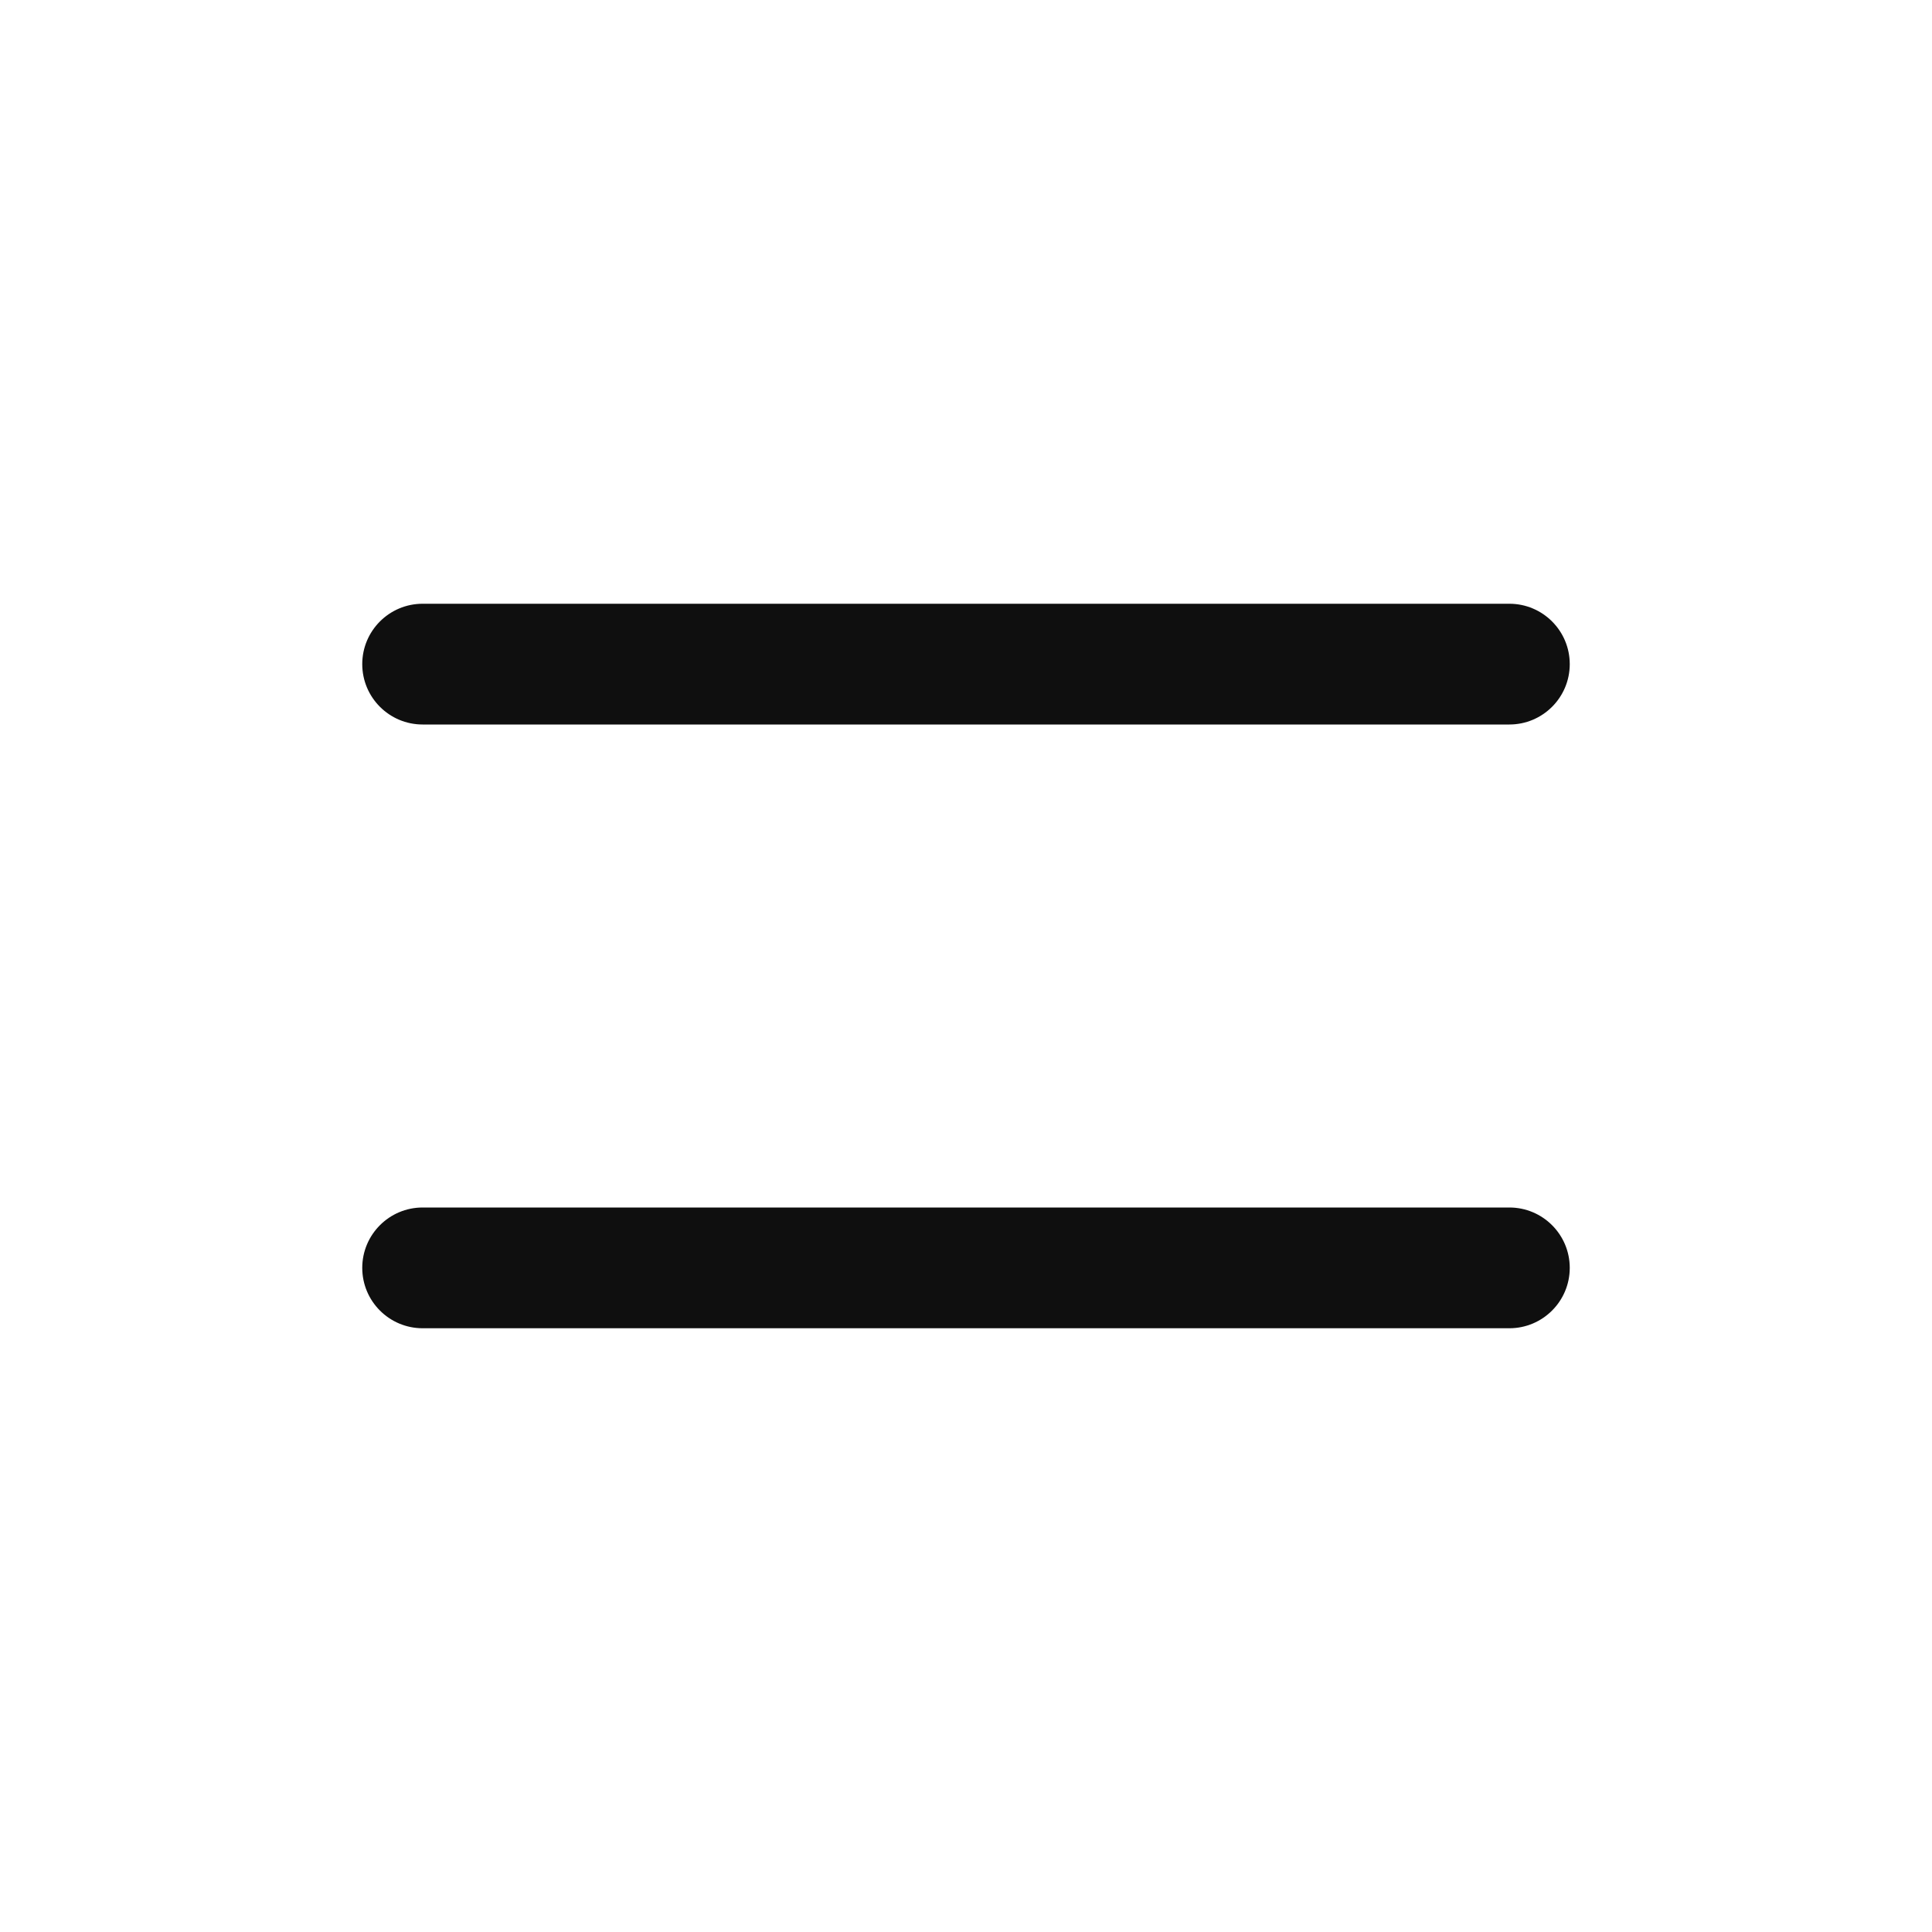
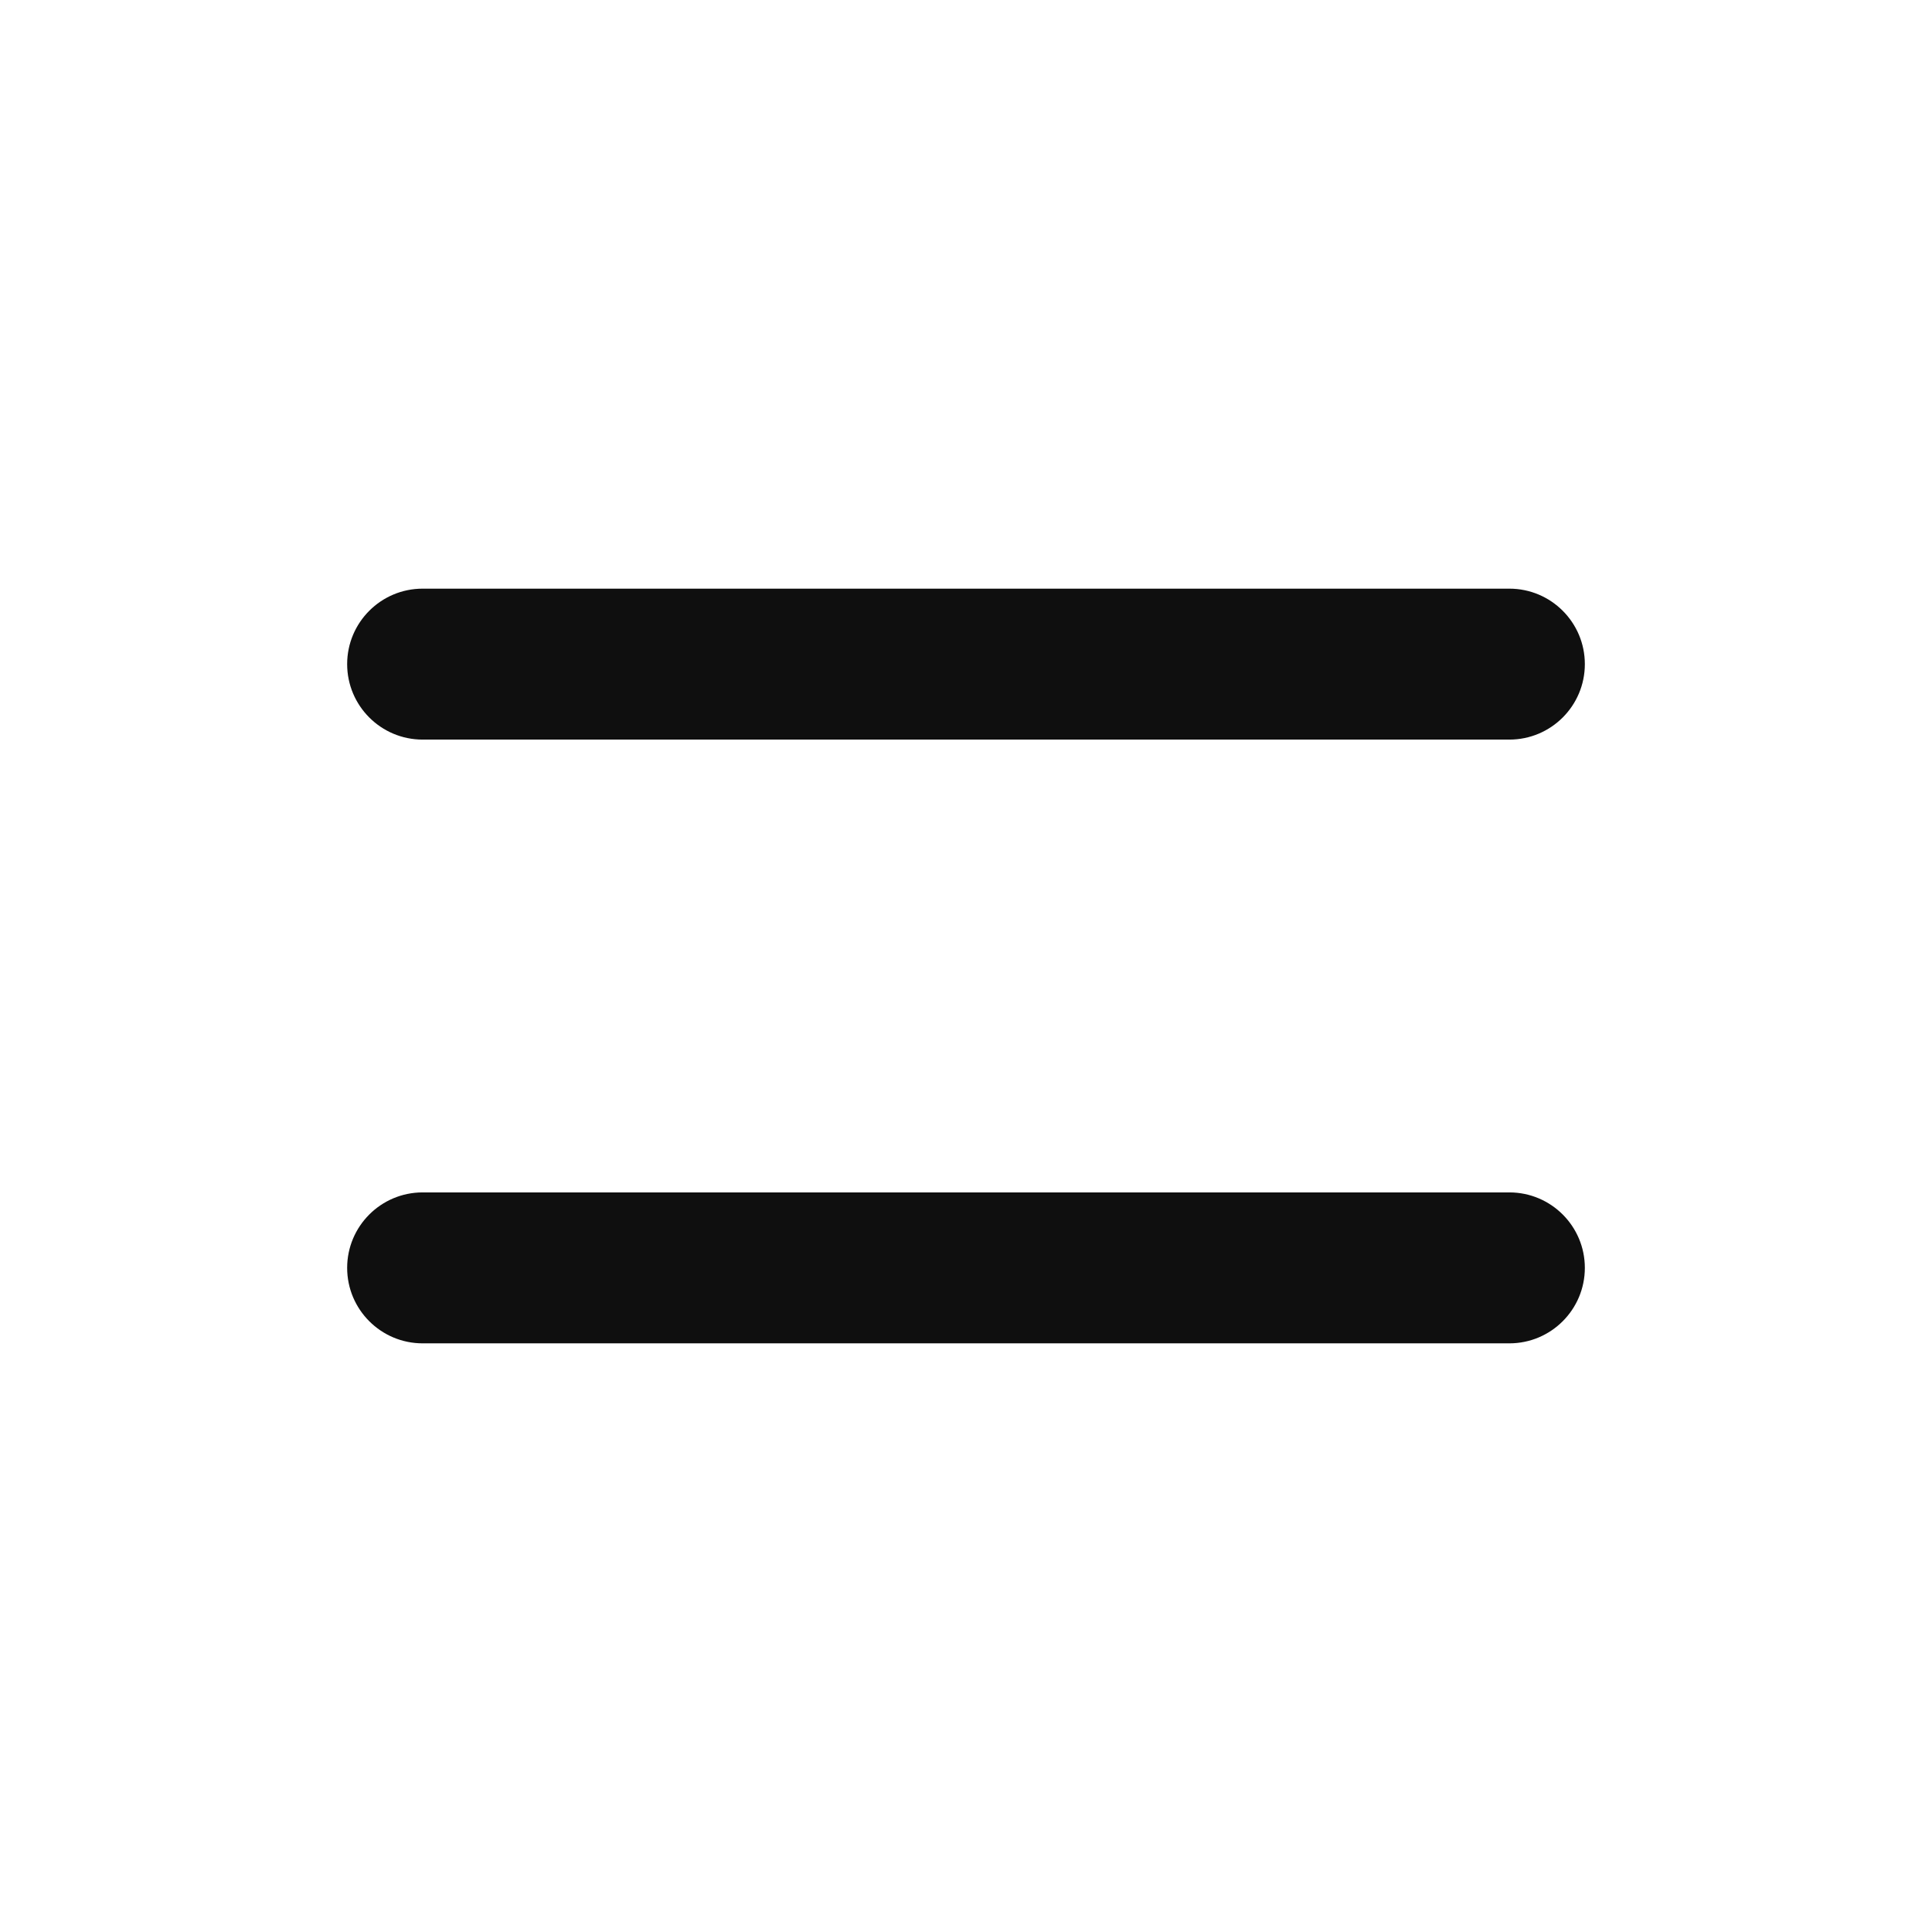
<svg xmlns="http://www.w3.org/2000/svg" width="16" height="16" viewBox="0 0 16 16" fill="none">
-   <path d="M12.5 10C12.776 10 13 10.224 13 10.5C13 10.776 12.776 11 12.5 11H3.5C3.224 11 3 10.776 3 10.5C3 10.224 3.224 10 3.5 10H12.5ZM12.5 5C12.776 5 13 5.224 13 5.5C13 5.776 12.776 6 12.5 6H3.5C3.224 6 3 5.776 3 5.5C3 5.224 3.224 5 3.5 5H12.5Z" fill="#0F0F0F" />
+   <path d="M12.5 9.875C12.845 9.875 13.125 10.155 13.125 10.5C13.125 10.845 12.845 11.125 12.5 11.125H3.5C3.155 11.125 2.875 10.845 2.875 10.5C2.875 10.155 3.155 9.875 3.5 9.875H12.5Z" fill="#0F0F0F" />
+   <path d="M12.5 4.875C12.845 4.875 13.125 5.155 13.125 5.5C13.125 5.845 12.845 6.125 12.5 6.125H3.5C3.155 6.125 2.875 5.845 2.875 5.5C2.875 5.155 3.155 4.875 3.5 4.875H12.5Z" fill="#0F0F0F" />
</svg>
